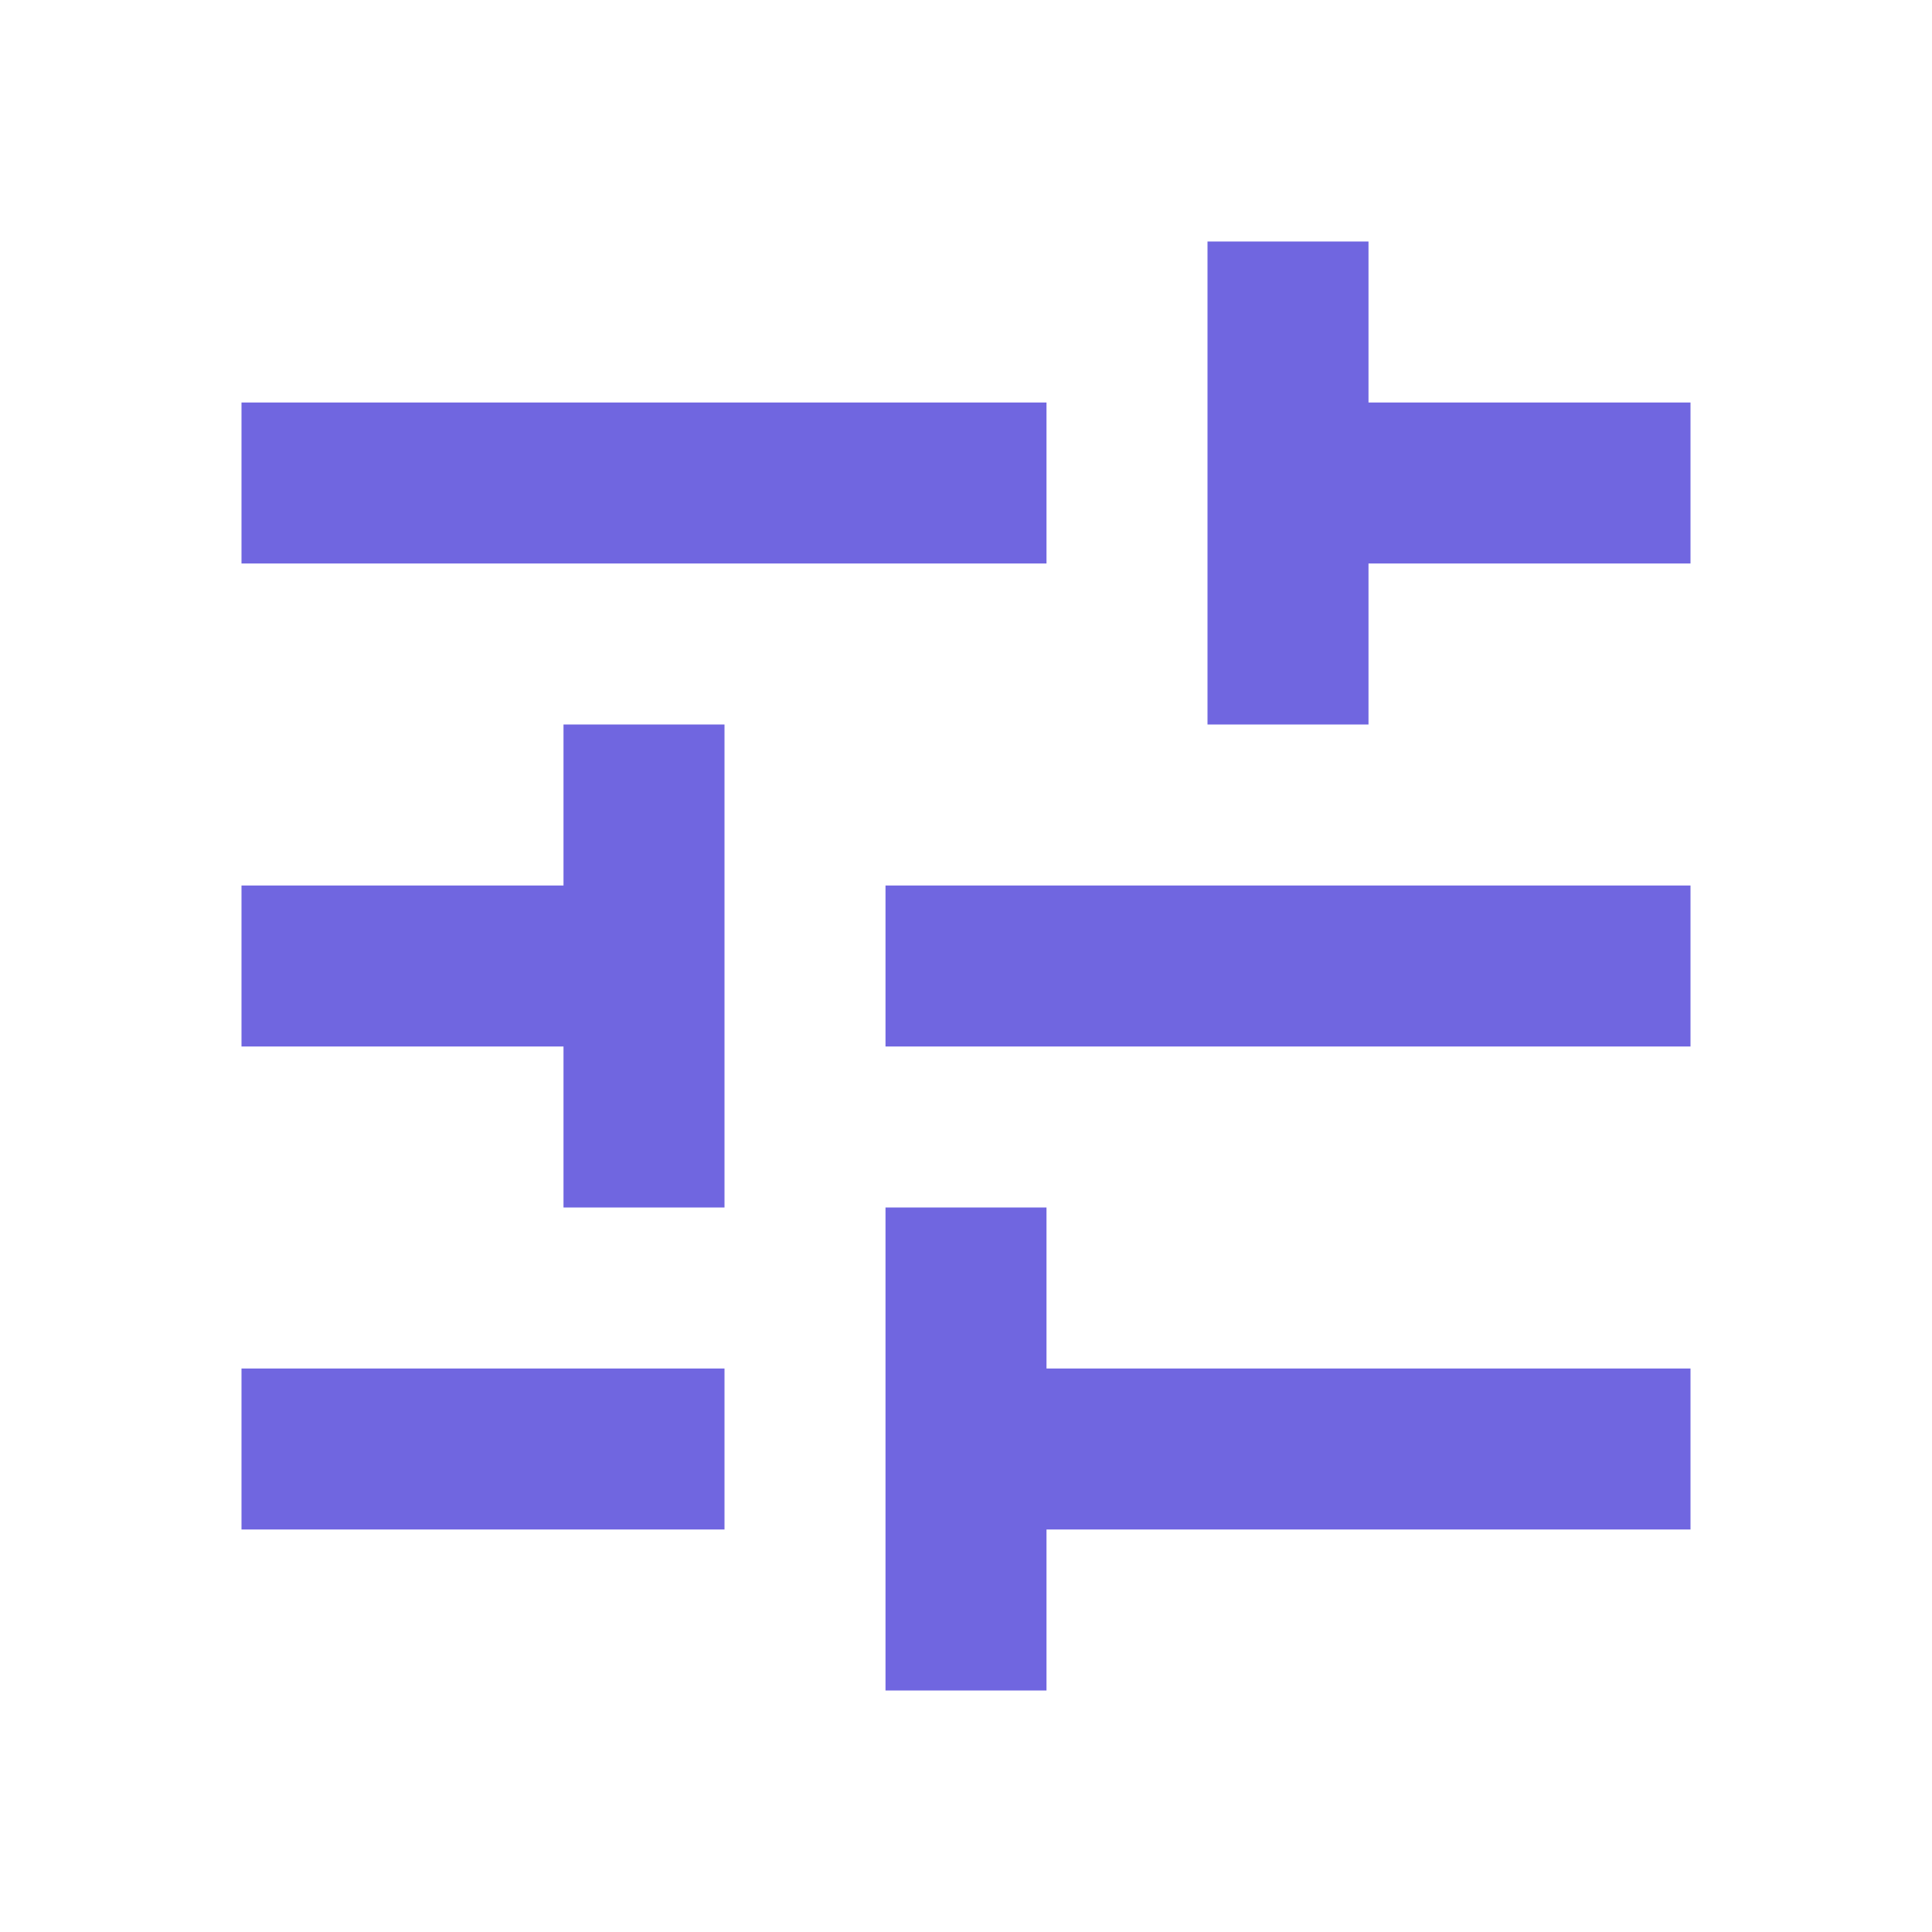
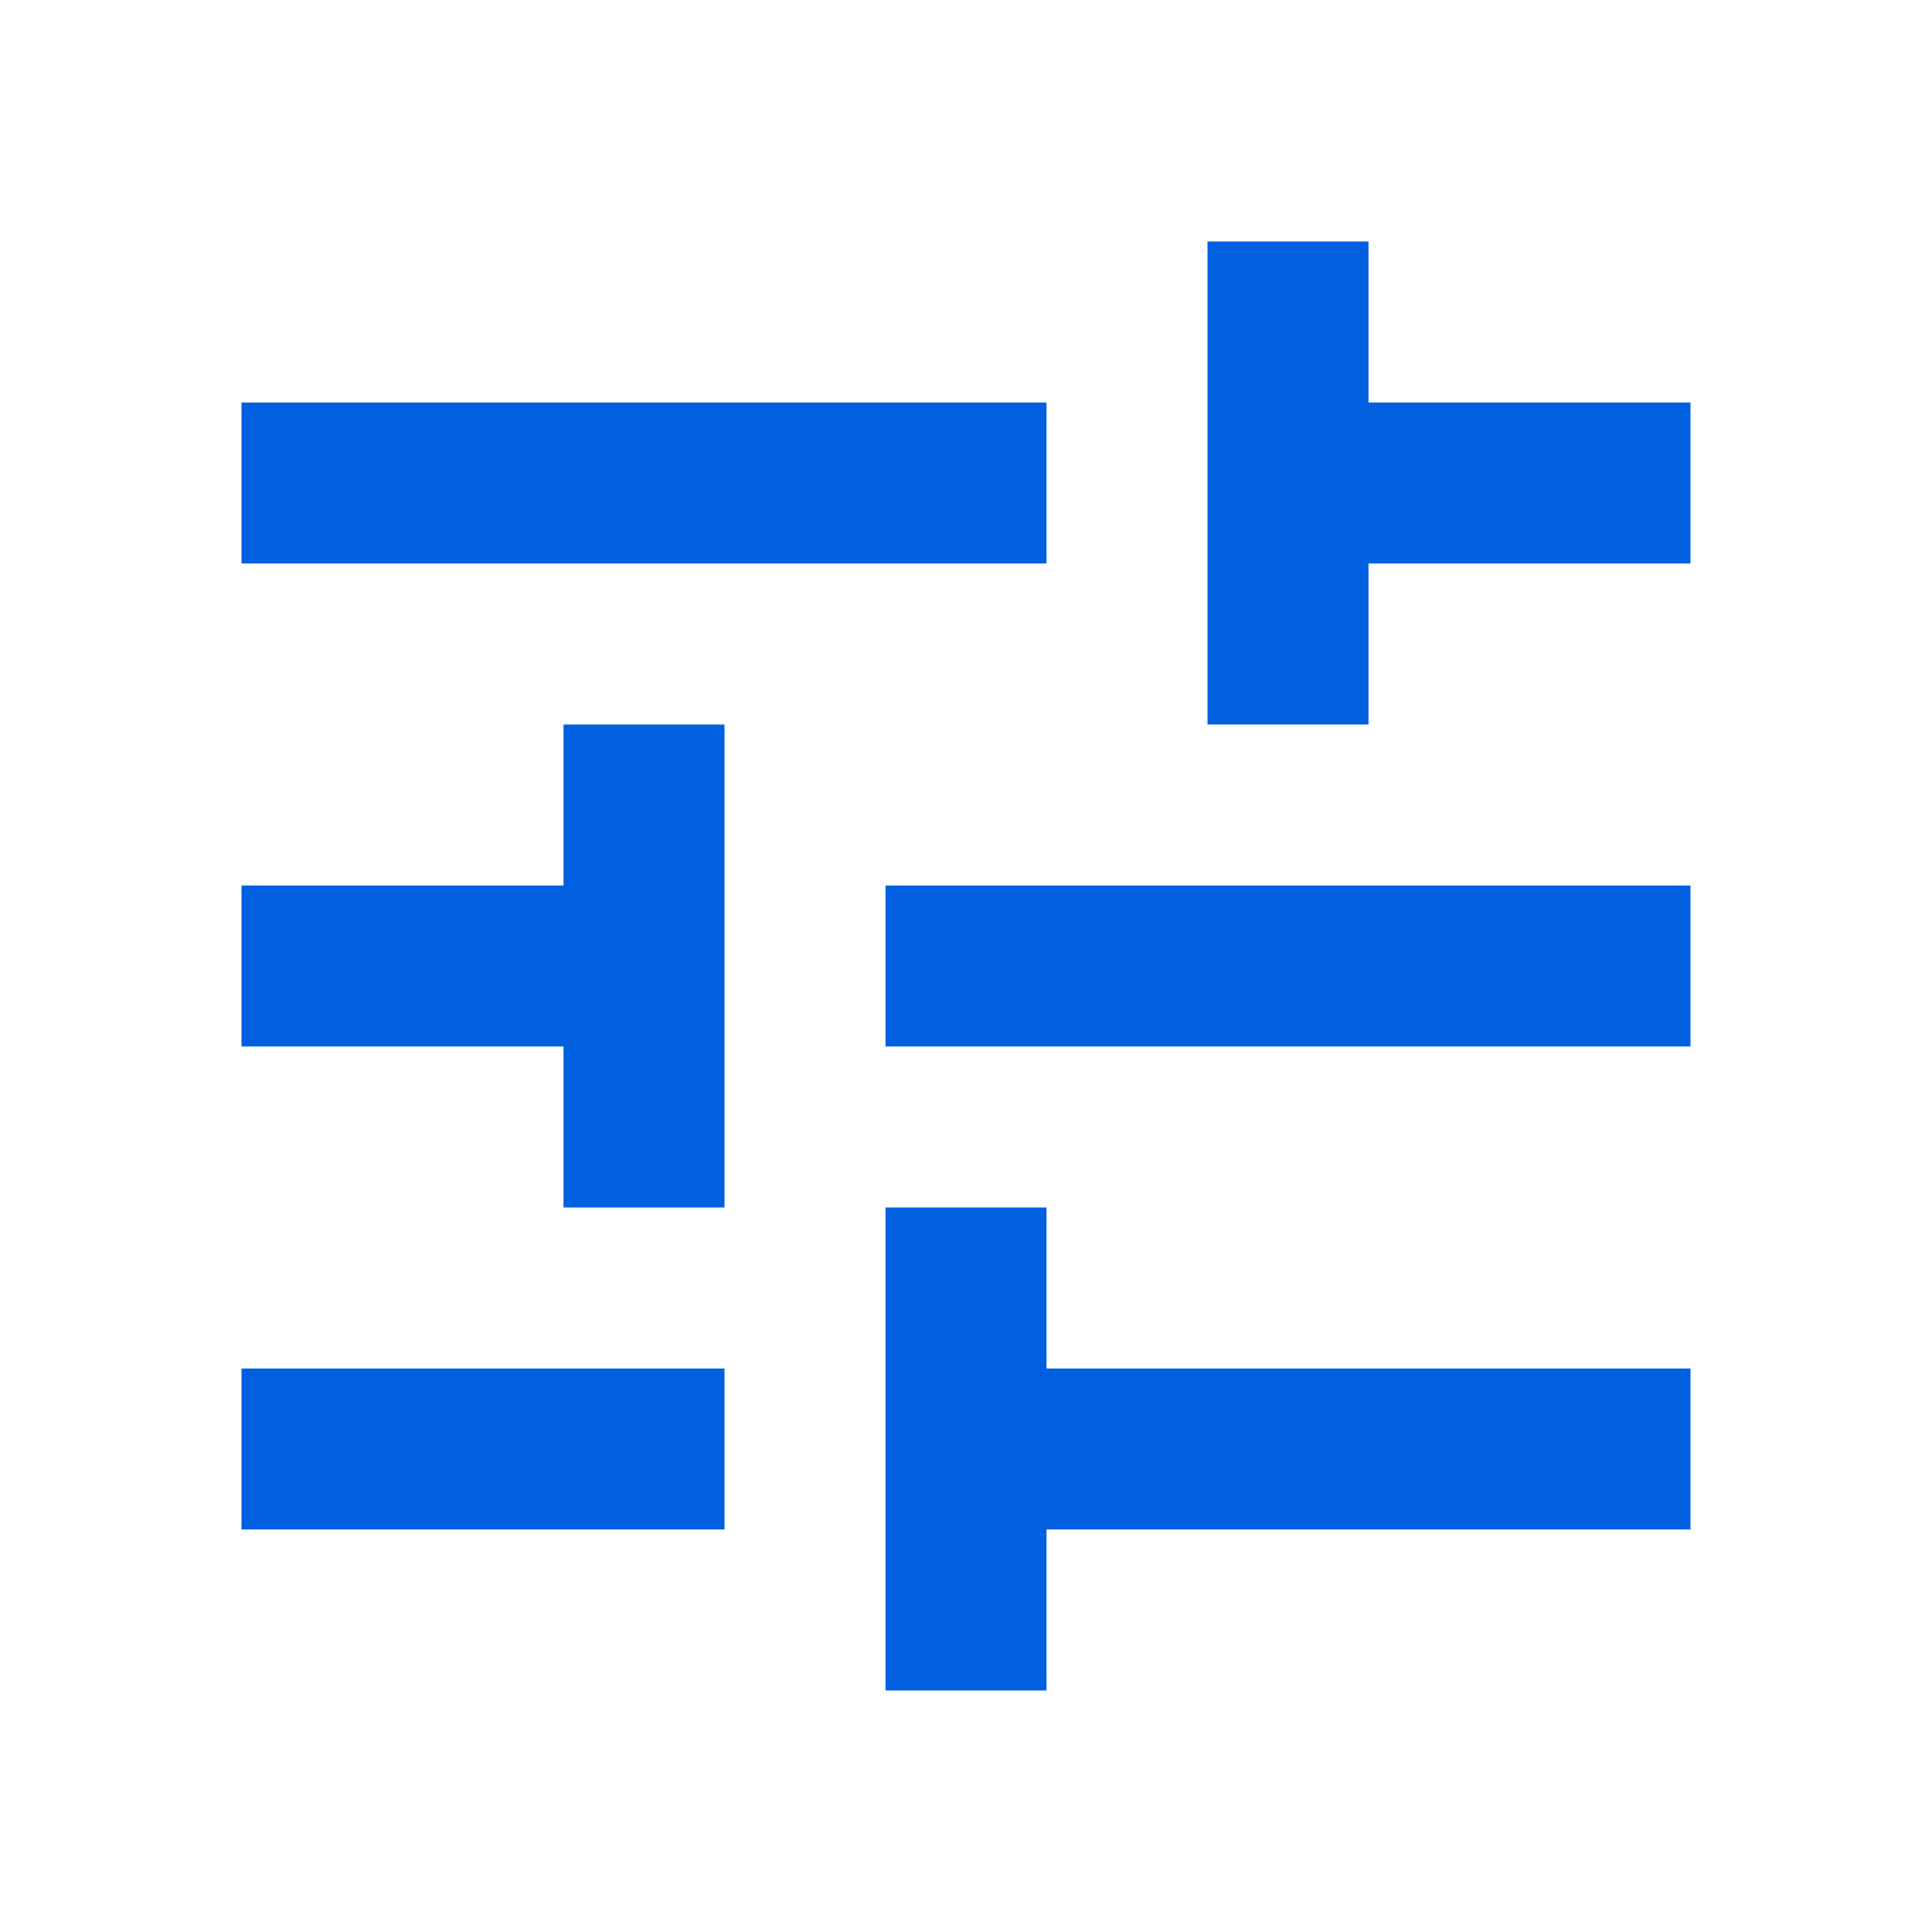
- <svg xmlns="http://www.w3.org/2000/svg" height="24px" viewBox="0 -960 960 960" width="24px" fill="#7066e0">
+ <svg xmlns="http://www.w3.org/2000/svg" height="24px" viewBox="0 -960 960 960" width="24px" fill="#0060df">
  <path d="M440-120v-240h80v80h320v80H520v80h-80Zm-320-80v-80h240v80H120Zm160-160v-80H120v-80h160v-80h80v240h-80Zm160-80v-80h400v80H440Zm160-160v-240h80v80h160v80H680v80h-80Zm-480-80v-80h400v80H120Z" />
</svg>
